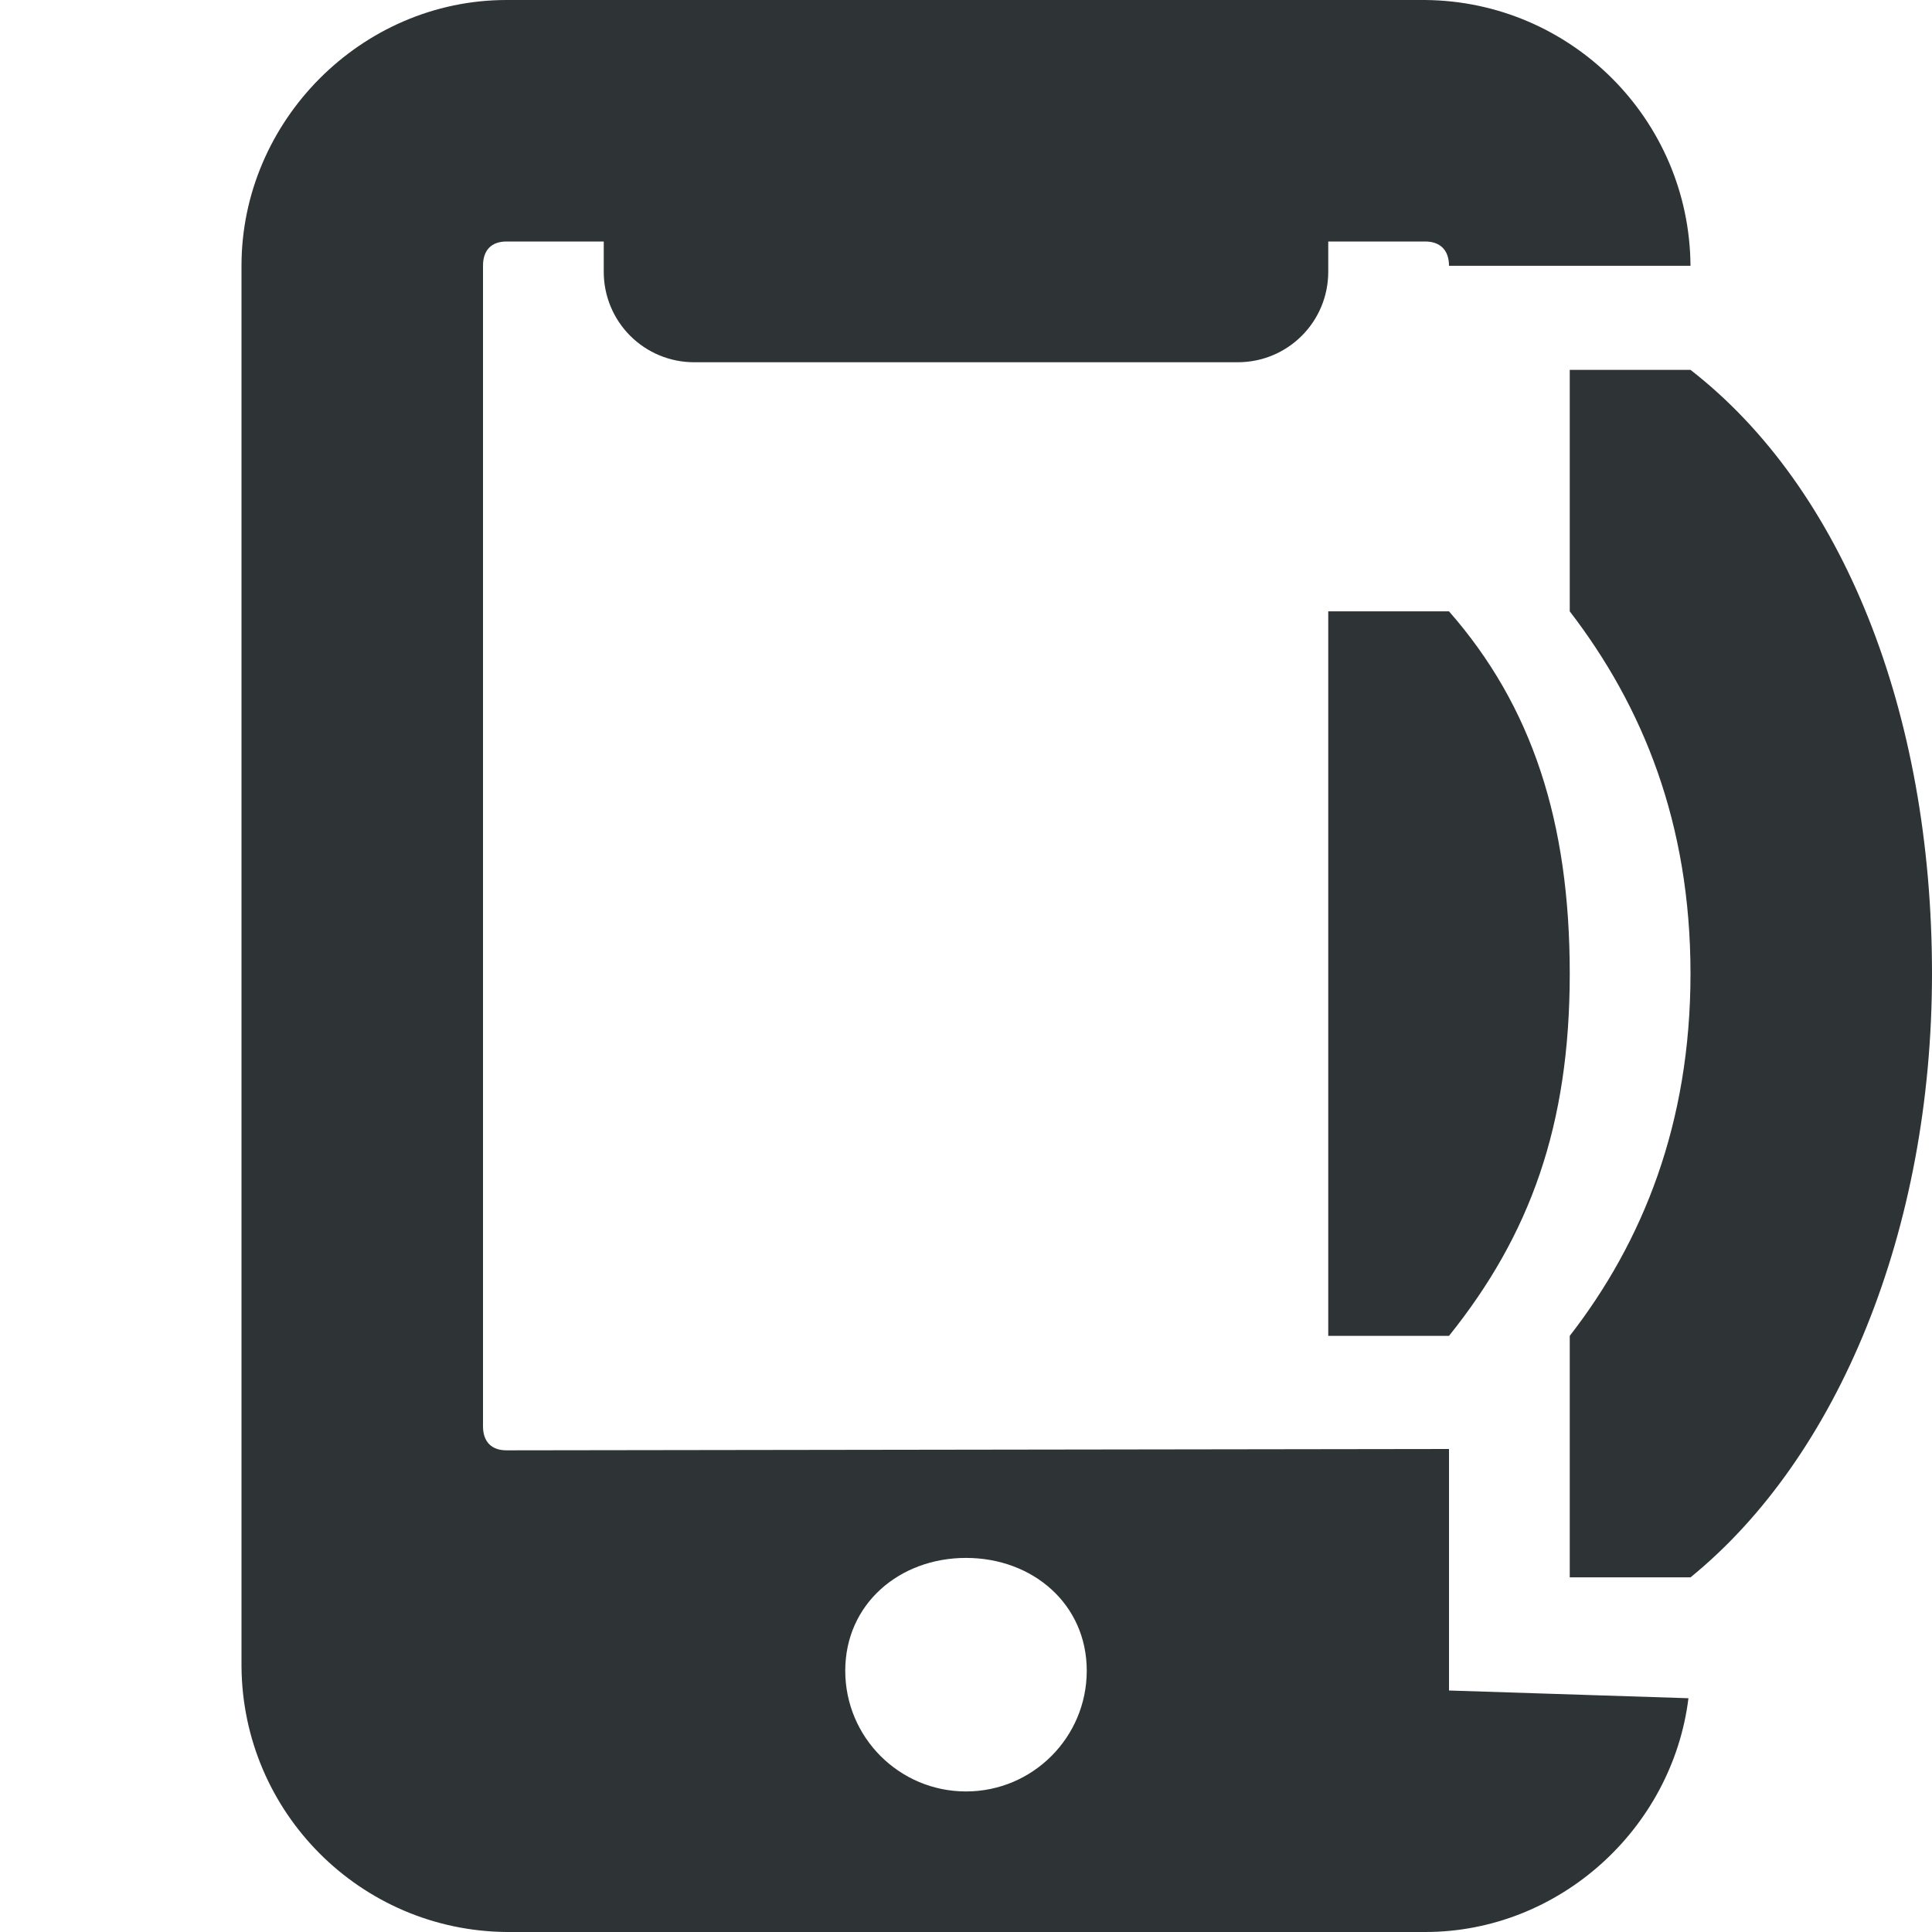
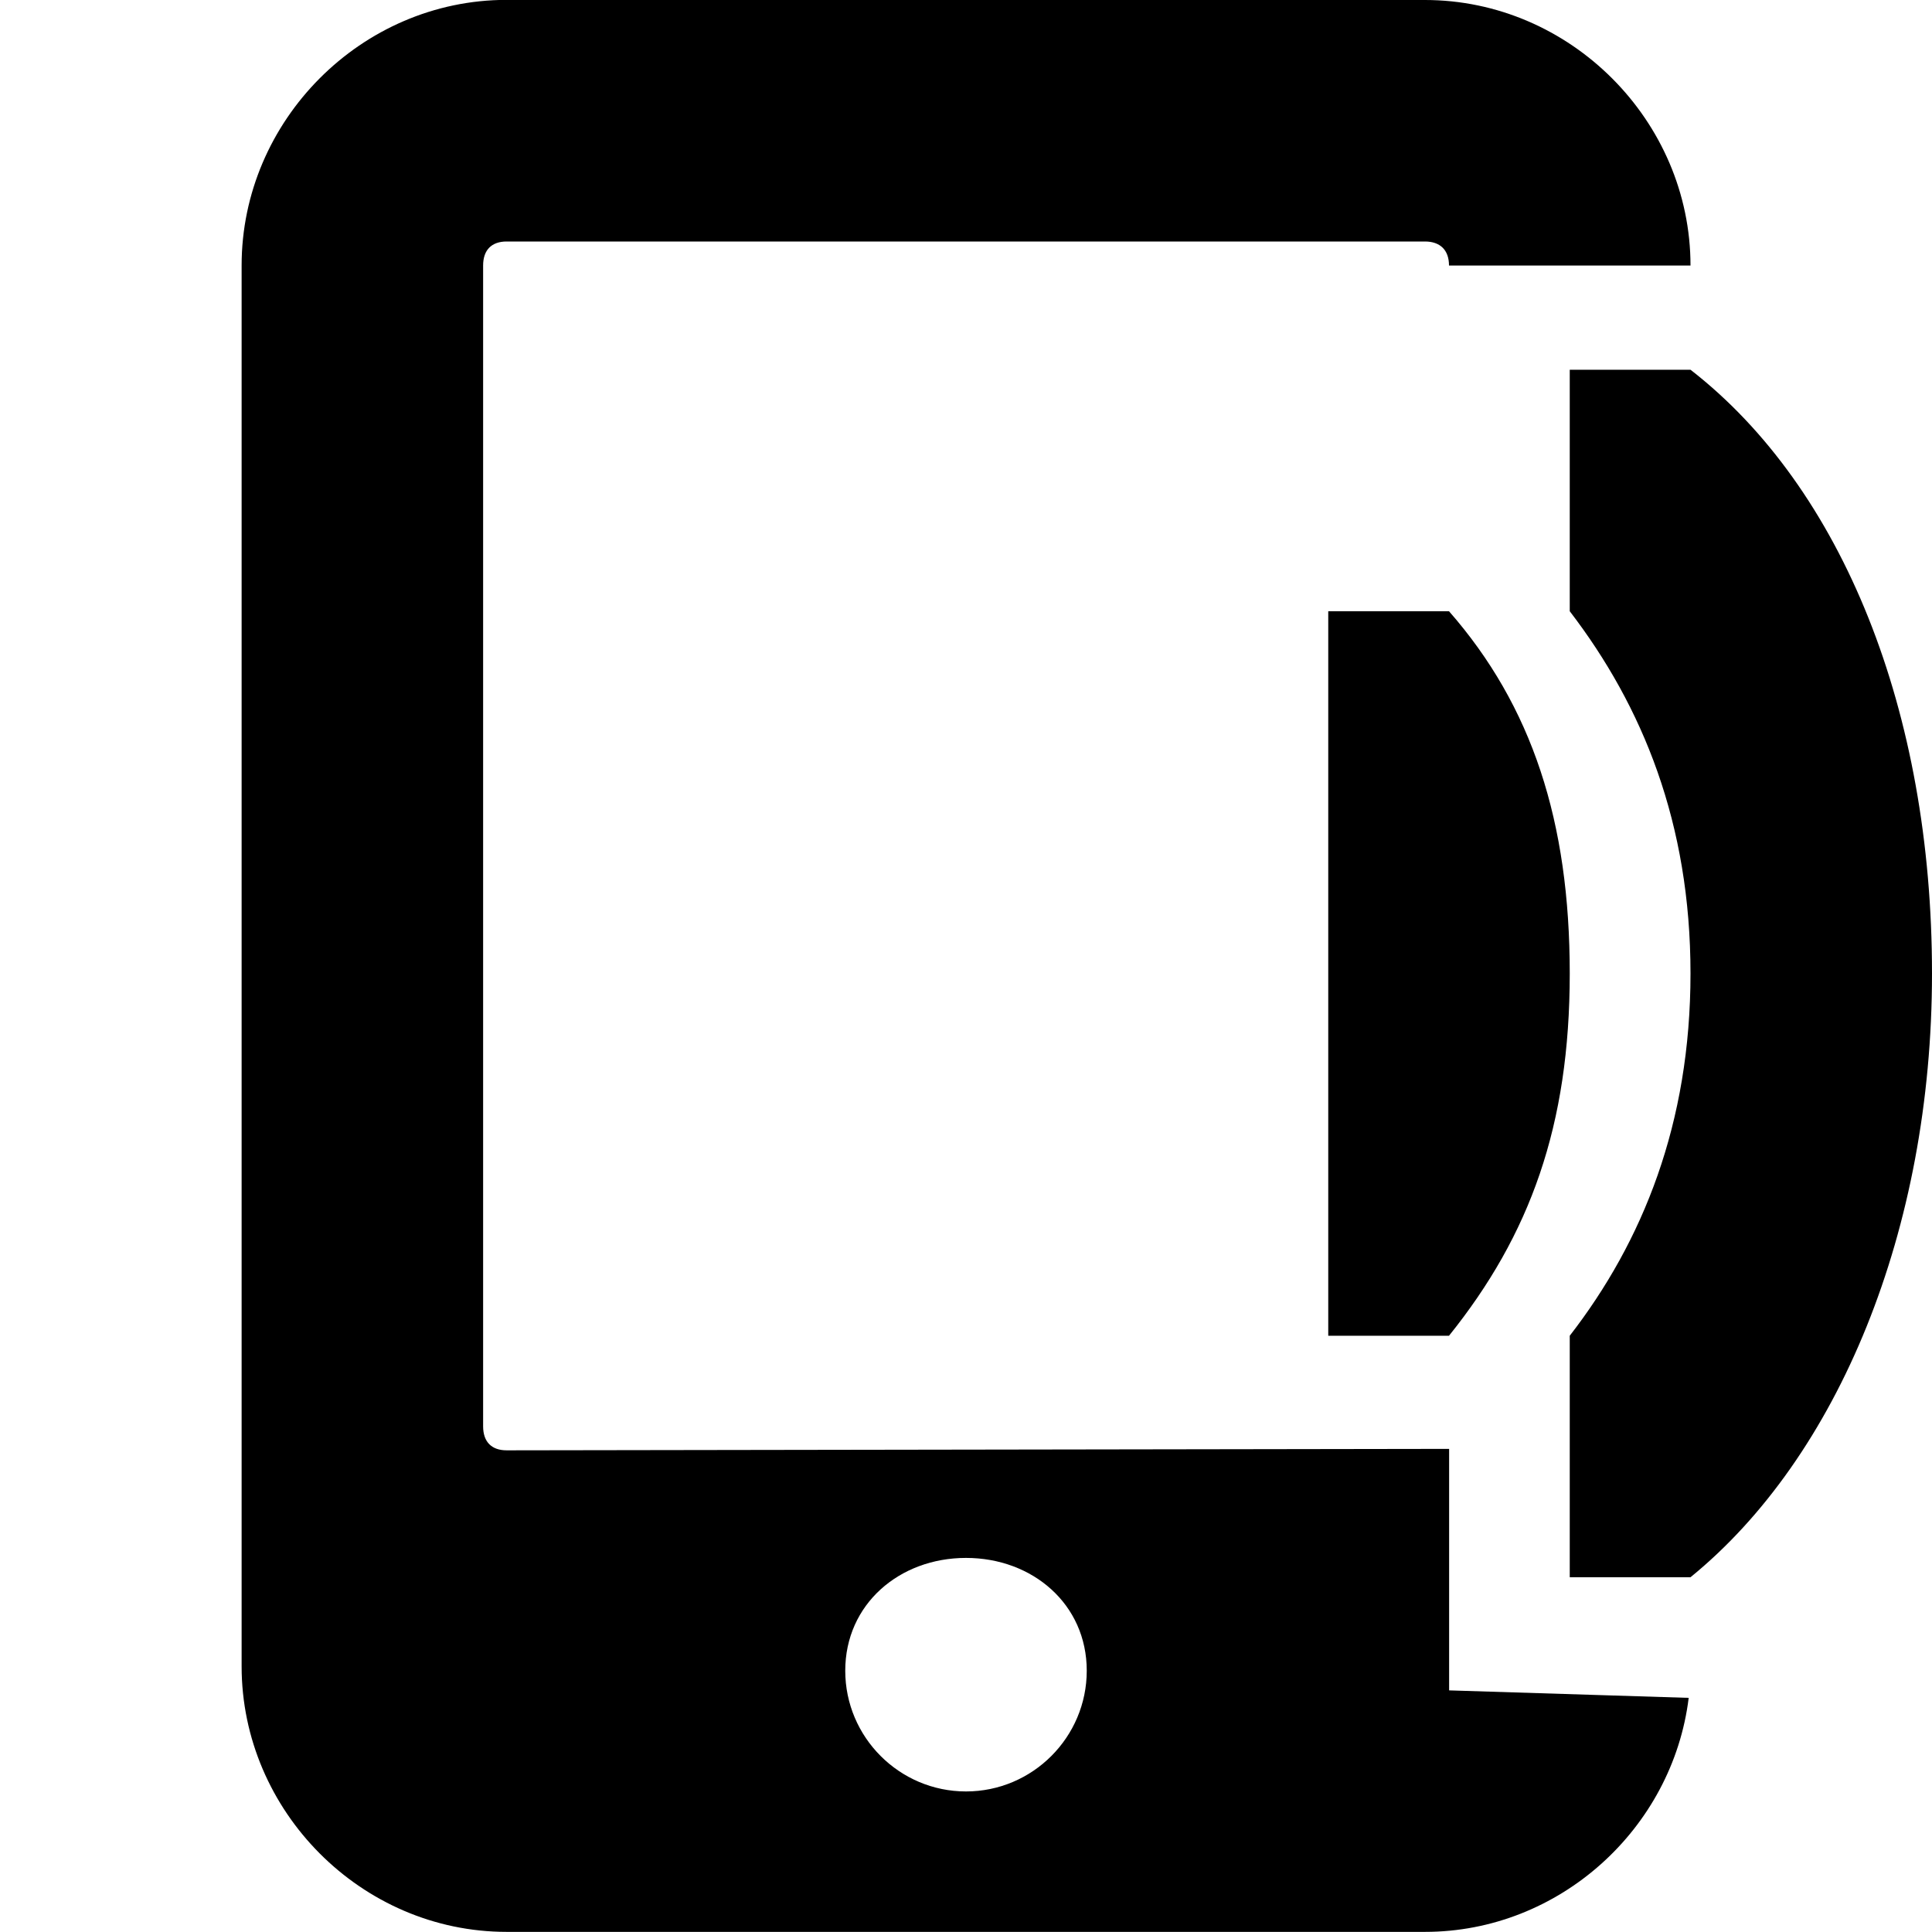
- <svg xmlns="http://www.w3.org/2000/svg" width="16" height="16">
-   <g fill="#2e3436">
-     <path d="M11.803 0A2.217 2.217 0 0 1 14 2.201h-2c0-.13-.074-.201-.197-.201H11v.25c0 .416-.335.75-.75.75h-4.5A.748.748 0 0 1 5 2.25V2h-.805C4.071 2 4 2.07 4 2.201v9.61c0 .13.071.2.195.2L12 12v2l1.983.064C13.85 15.143 12.914 16 11.803 16H4.195A2.215 2.215 0 0 1 2 13.799V2.2C2 1.001 2.994 0 4.195 0zM8 12.902c-.552 0-1 .382-1 .934a1 1 0 0 0 2 0c0-.552-.448-.934-1-.934z" style="line-height:normal;font-variant-ligatures:normal;font-variant-position:normal;font-variant-caps:normal;font-variant-numeric:normal;font-variant-alternates:normal;font-feature-settings:normal;text-indent:0;text-align:start;text-decoration-line:none;text-decoration-style:solid;text-decoration-color:#000;text-transform:none;text-orientation:mixed;white-space:normal;shape-padding:0;isolation:auto;mix-blend-mode:normal;solid-color:#000;solid-opacity:1;marker:none" color="#bebebe" font-weight="400" font-family="sans-serif" overflow="visible" />
-     <path d="M16 8.063c0-2.167-.739-4.02-2-5h-1v2c.606.788 1 1.758 1 3 0 1.24-.394 2.219-1 3v2h1c1.223-.995 2-2.874 2-5z" style="marker:none" color="#000" overflow="visible" />
-     <path d="M13 8.063c0-1.258-.312-2.216-1-3h-1v6h1c.672-.837 1-1.743 1-3z" style="line-height:normal;-inkscape-font-specification:Sans;text-indent:0;text-align:start;text-decoration-line:none;text-transform:none;marker:none" color="#000" font-weight="400" font-family="Sans" overflow="visible" />
-   </g>
+ <svg xmlns="http://www.w3.org/2000/svg" height="16px" viewBox="0 0 16 16" width="16px">
+   <path d="m 11.801 0 c 1.203 0 2.199 1 2.199 2.199 h -2 c 0 -0.129 -0.074 -0.199 -0.199 -0.199 h -7.605 c -0.125 0 -0.195 0.07 -0.195 0.199 v 9.613 c 0 0.129 0.07 0.199 0.195 0.199 l 7.805 -0.012 v 2 l 1.984 0.062 c -0.133 1.082 -1.07 1.938 -2.184 1.938 h -7.605 c -1.203 0 -2.195 -1 -2.195 -2.199 v -11.602 c 0 -1.199 0.992 -2.199 2.195 -2.199 z m -3.801 12.902 c -0.551 0 -1 0.383 -1 0.934 c 0 0.551 0.449 1 1 1 s 1 -0.449 1 -1 c 0 -0.551 -0.449 -0.934 -1 -0.934 z m 0 0" />
+   <path d="m 16 8.062 c 0 -2.168 -0.738 -4.02 -2 -5 h -1 v 2 c 0.605 0.789 1 1.758 1 3 s -0.395 2.219 -1 3 v 2 h 1 c 1.223 -0.996 2 -2.875 2 -5 z m 0 0" />
+   <path d="m 13 8.062 c 0 -1.258 -0.312 -2.215 -1 -3 h -1 v 6 h 1 c 0.672 -0.836 1 -1.742 1 -3 z m 0 0" />
</svg>
